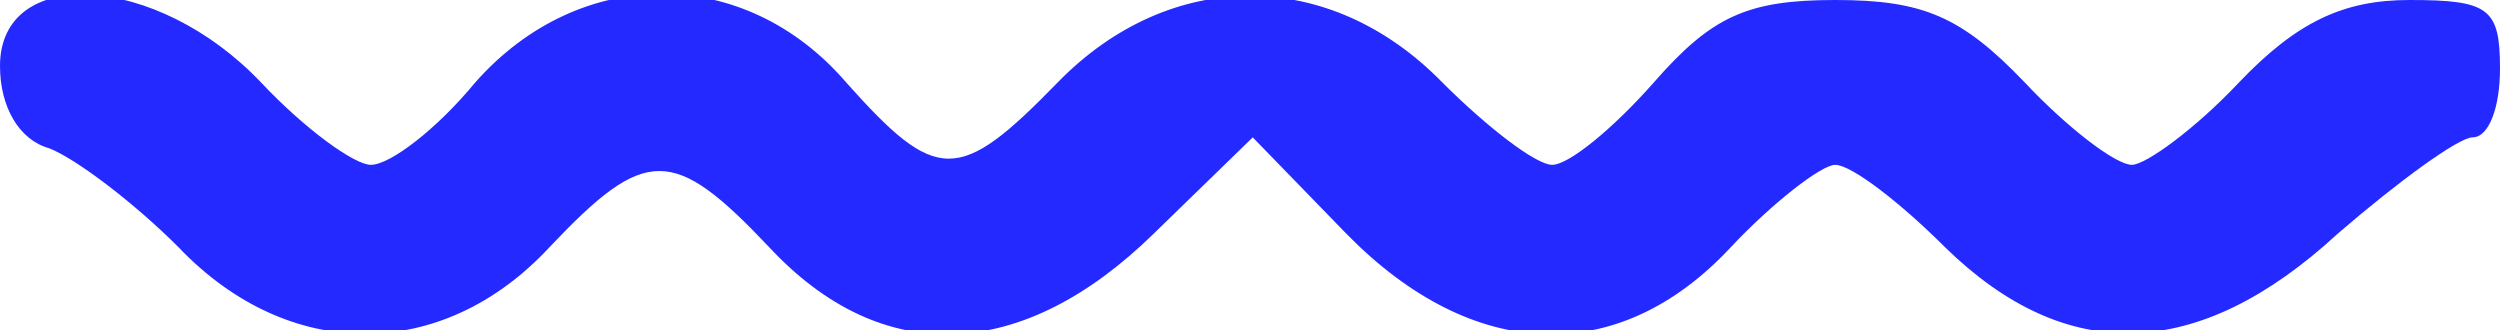
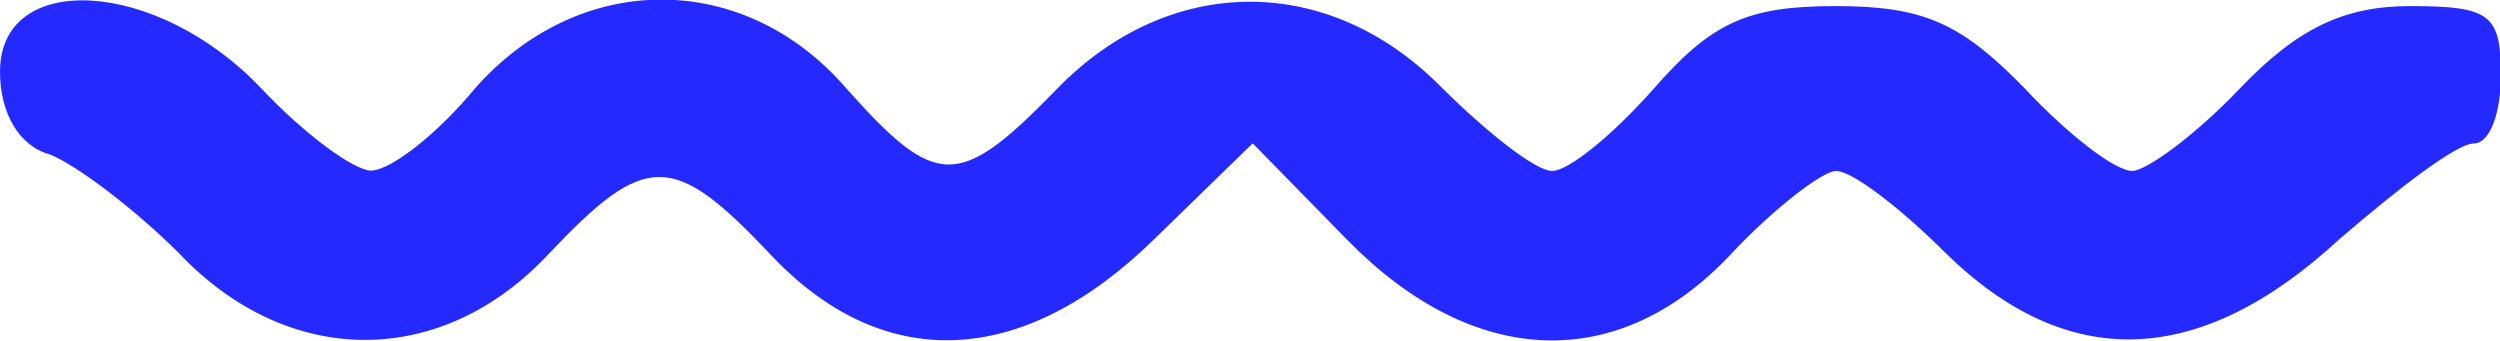
- <svg xmlns="http://www.w3.org/2000/svg" height="12" preserveAspectRatio="xMidYMid meet" viewBox="0 0 910 120" width="91">
-   <path d="m65 90c-16-16-37-32-47-36-11-3-18-15-18-30 0-37 57-34 95 6 16 17 34 30 40 30 7 0 24-13 38-30 38-43 98-43 135 0 33 37 41 37 77 0 41-42 99-42 140 0 16 16 34 30 40 30s22-13 37-30c21-24 34-30 66-30s46 6 69 30c15 16 33 30 39 30 5 0 23-13 39-30 21-22 38-30 62-30 29 0 33 3 33 25 0 14-4 25-10 25-5 0-27 16-49 35-51 47-99 48-143 5-16-16-34-30-40-30-5 0-23 14-38 30-41 44-94 42-140-5l-34-35-36 35c-48 47-99 49-140 5-35-37-45-37-80 0-39 42-95 42-135 0z" fill="#2429ff" />
+ <svg xmlns="http://www.w3.org/2000/svg" viewBox="0 0 139.52 19">
+   <defs>
+     <style>.cls-1{fill:#2429ff;}</style>
+   </defs>
+   <g id="Layer_2" data-name="Layer 2">
+     <g id="Layer_1-2" data-name="Layer 1">
+       <path class="cls-1" d="M10,14.14c-2.46-2.45-5.68-4.9-7.21-5.52C1.07,8.16,0,6.32,0,4c0-5.67,8.74-5.21,14.57.92,2.45,2.61,5.21,4.6,6.13,4.6,1.07,0,3.68-2,5.82-4.6,5.83-6.59,15-6.59,20.7,0,5.06,5.68,6.29,5.68,11.81,0,6.28-6.43,15.18-6.43,21.46,0C83,7.4,85.7,9.54,86.62,9.54s3.38-2,5.68-4.6c3.22-3.68,5.21-4.6,10.12-4.6s7,.92,10.58,4.6c2.3,2.46,5,4.6,6,4.6.77,0,3.53-2,6-4.6,3.22-3.37,5.83-4.6,9.51-4.6,4.45,0,5.06.46,5.06,3.84,0,2.14-.61,3.83-1.53,3.83s-4.14,2.45-7.52,5.37c-7.82,7.2-15.17,7.36-21.92.76-2.45-2.45-5.21-4.6-6.13-4.6-.77,0-3.53,2.15-5.83,4.6-6.29,6.75-14.41,6.44-21.46-.76L69.91,8l-5.52,5.37c-7.36,7.2-15.17,7.51-21.46.76-5.37-5.67-6.9-5.67-12.27,0C24.68,20.58,16.1,20.58,10,14.14Z" />
+     </g>
+   </g>
</svg>
